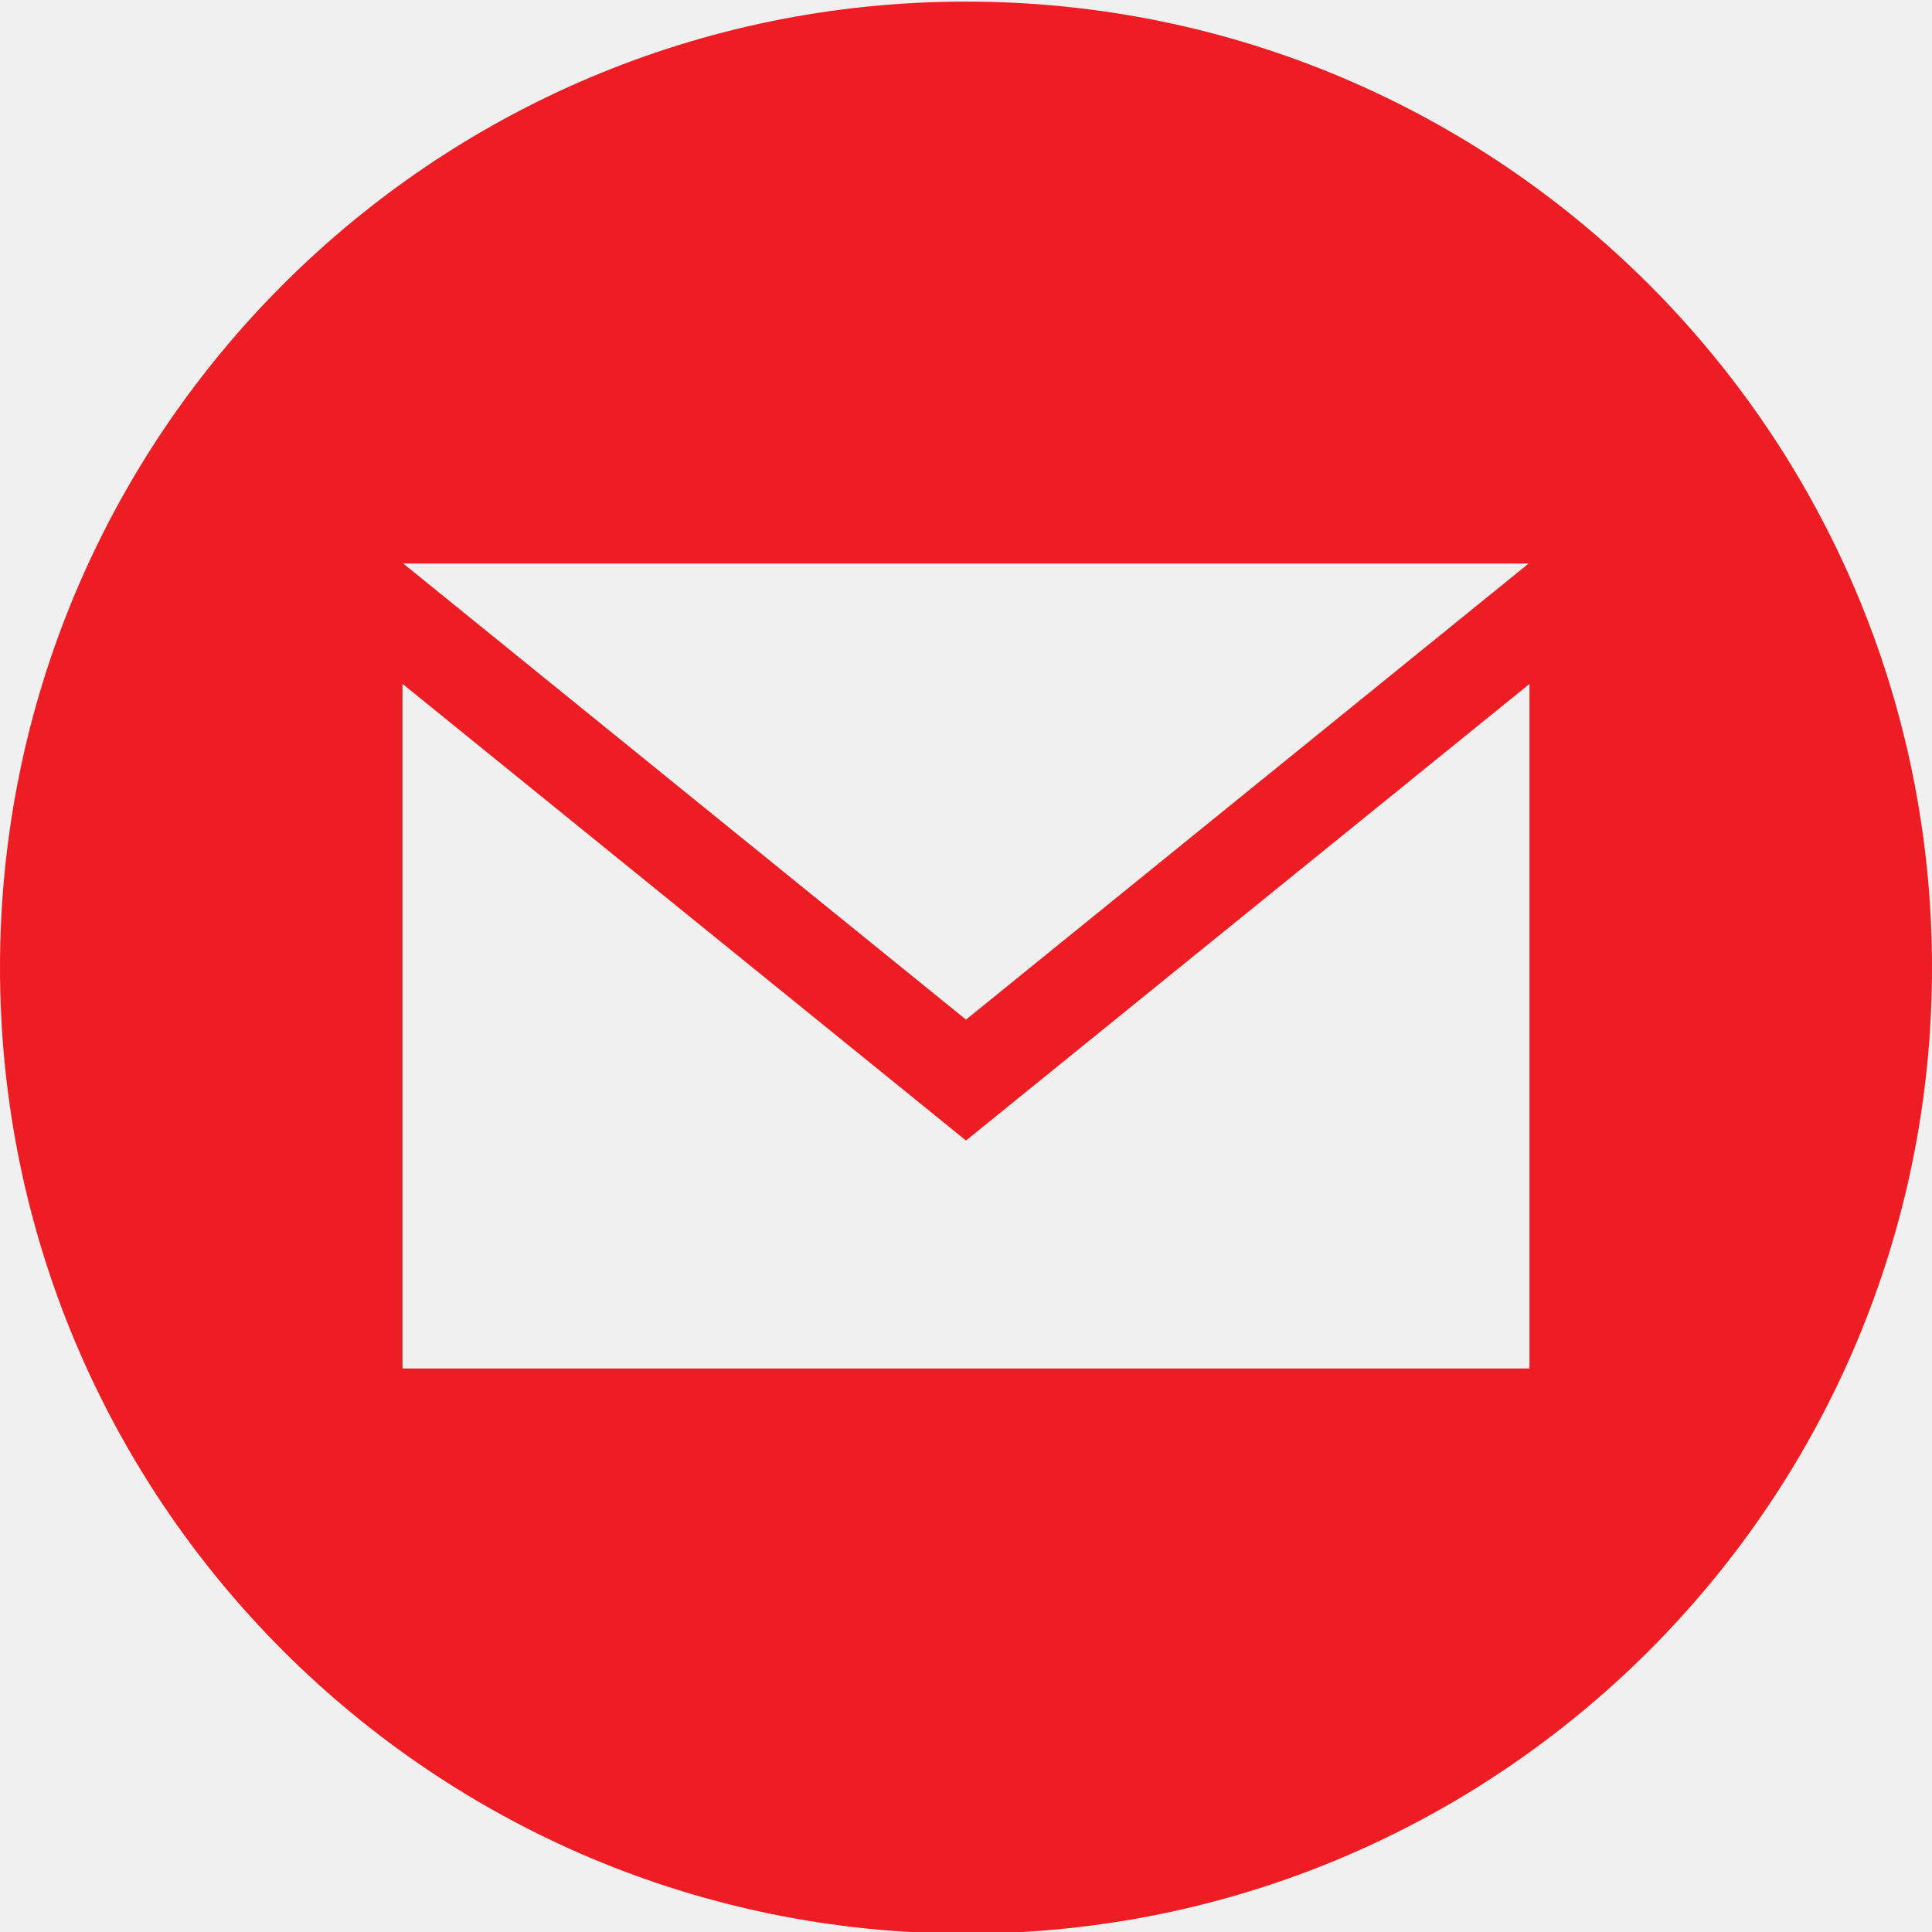
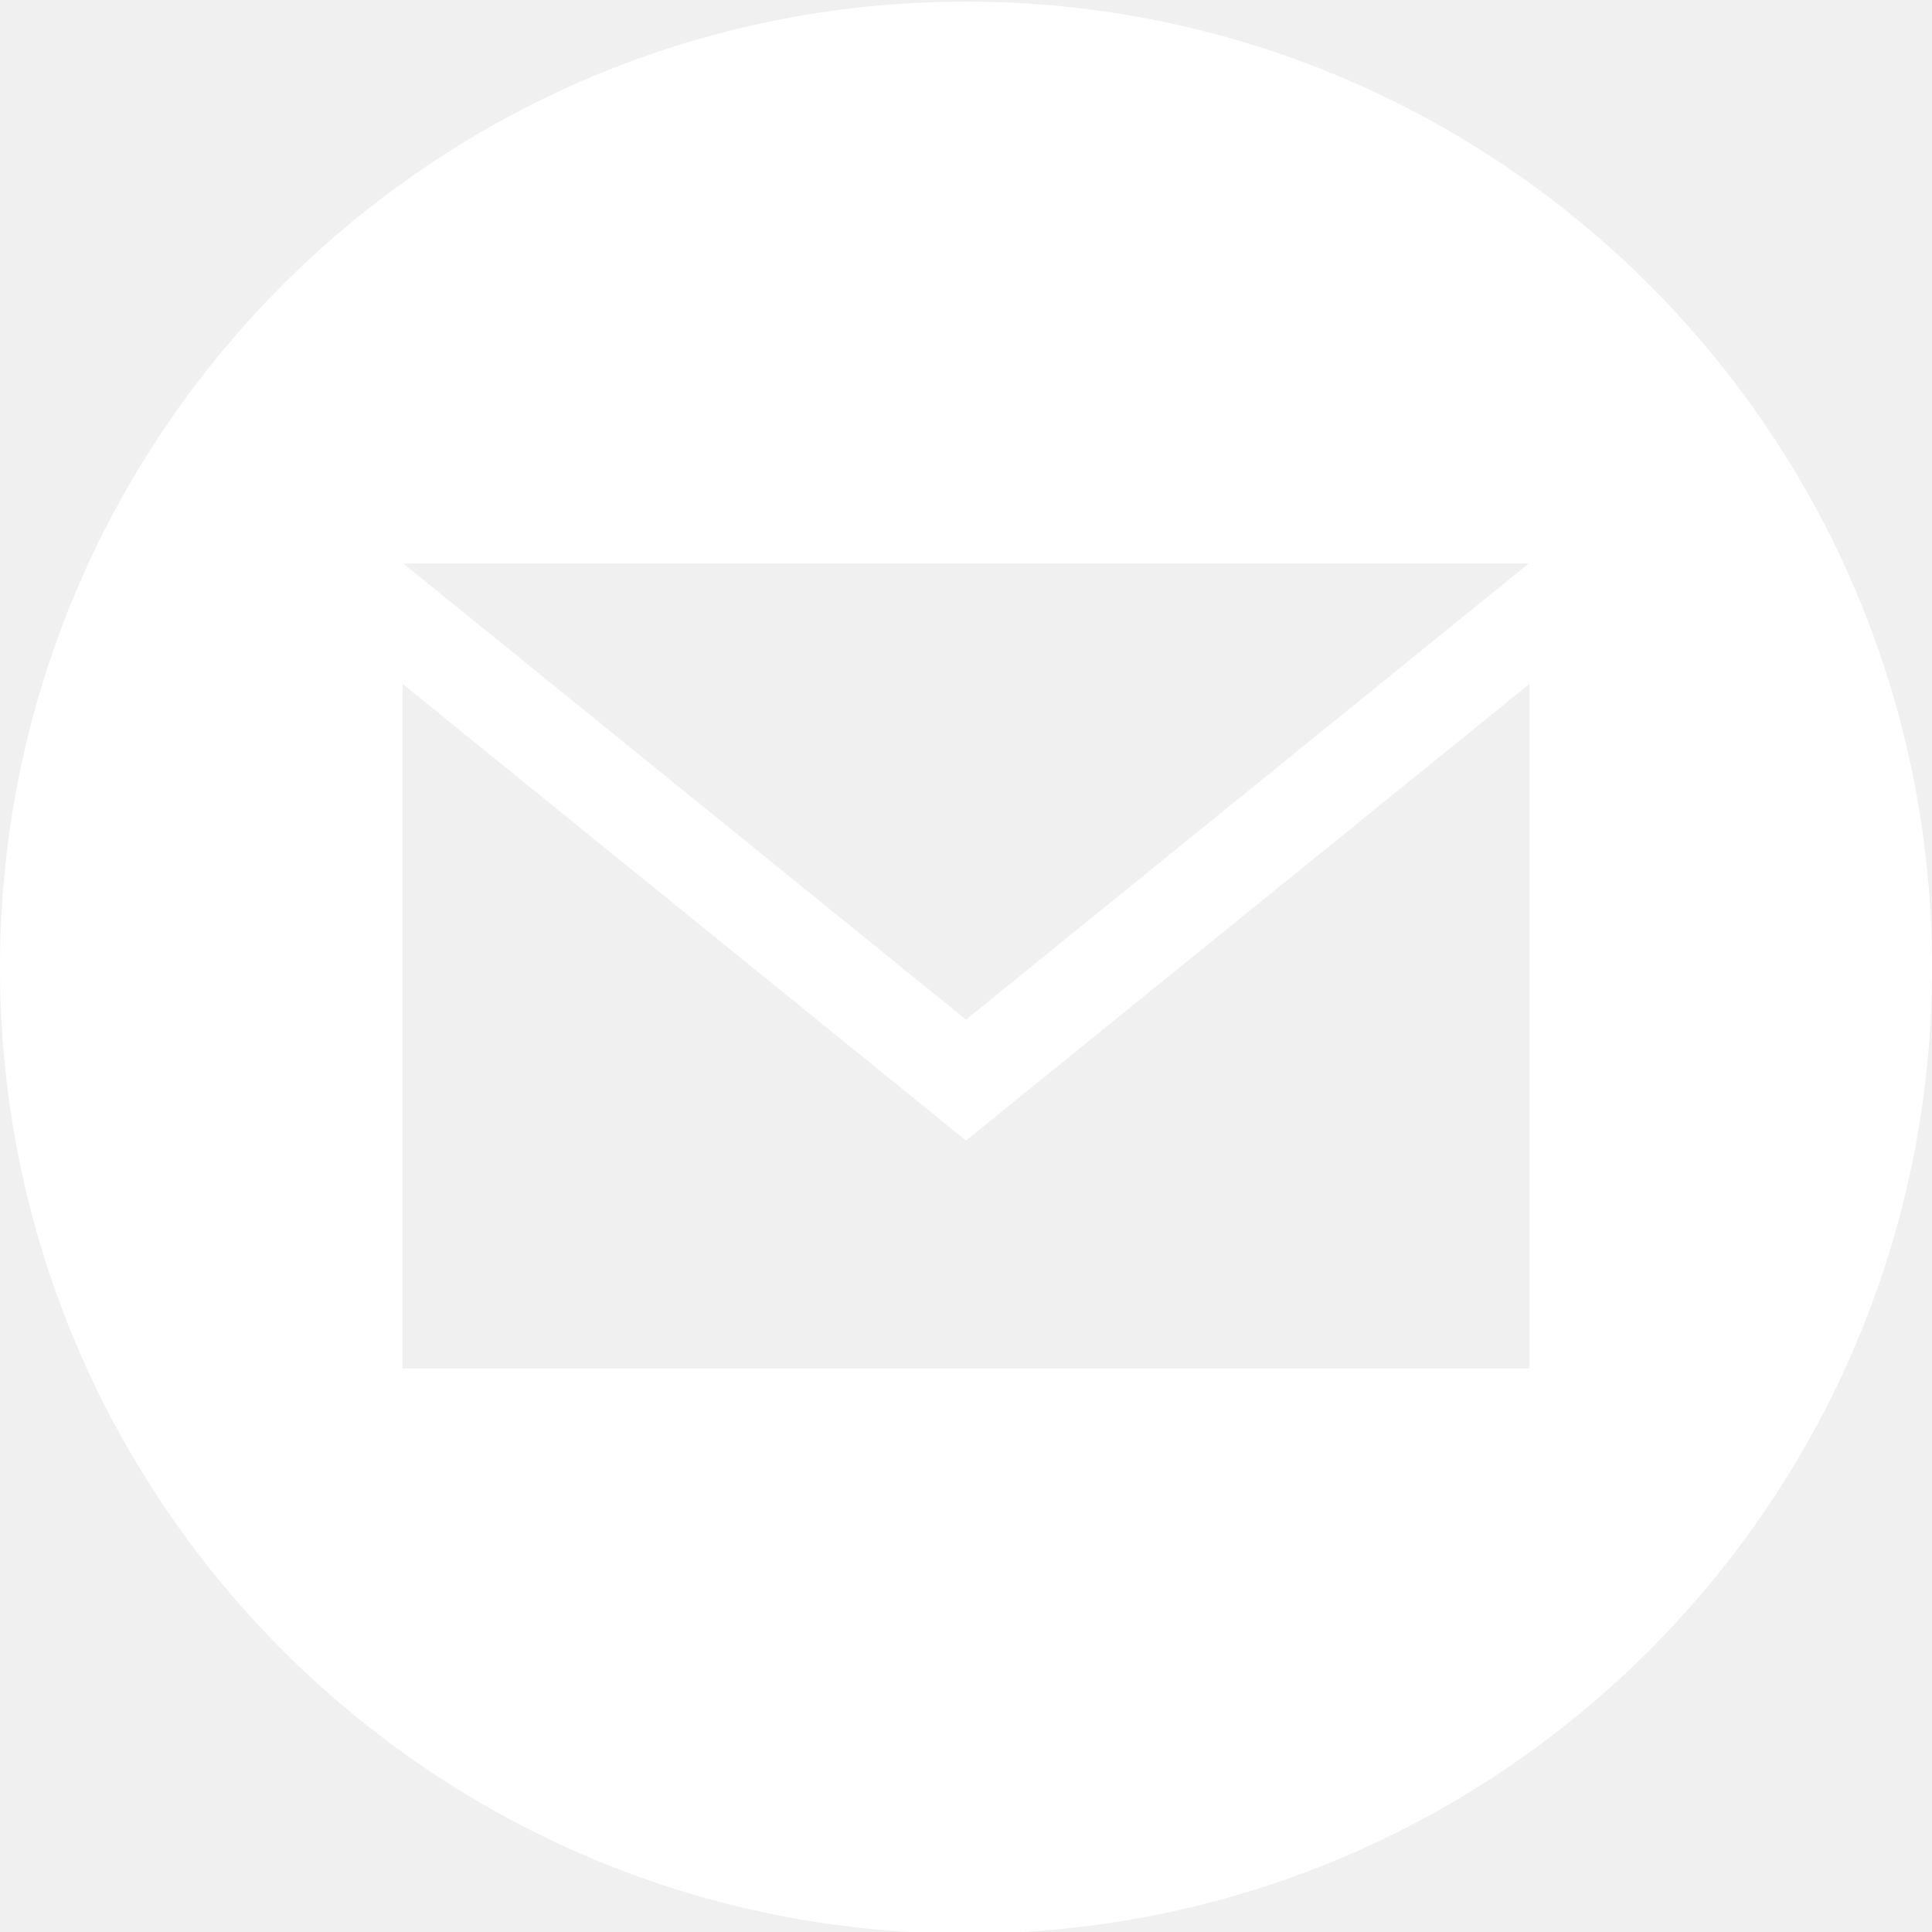
<svg xmlns="http://www.w3.org/2000/svg" width="24" height="24" viewBox="0 0 24 24">
-   <g fill="#ee1d23" stroke="none">
+   <g fill="#fff" stroke="none">
    <path d="M12 .02c-6.627 0-12 5.373-12 12s5.373 12 12 12 12-5.373 12-12-5.373-12-12-12zm6.99 6.98l-6.99 5.666-6.991-5.666h13.981zm.01 10h-14v-8.505l7 5.673 7-5.672v8.504z" />
  </g>
</svg>
